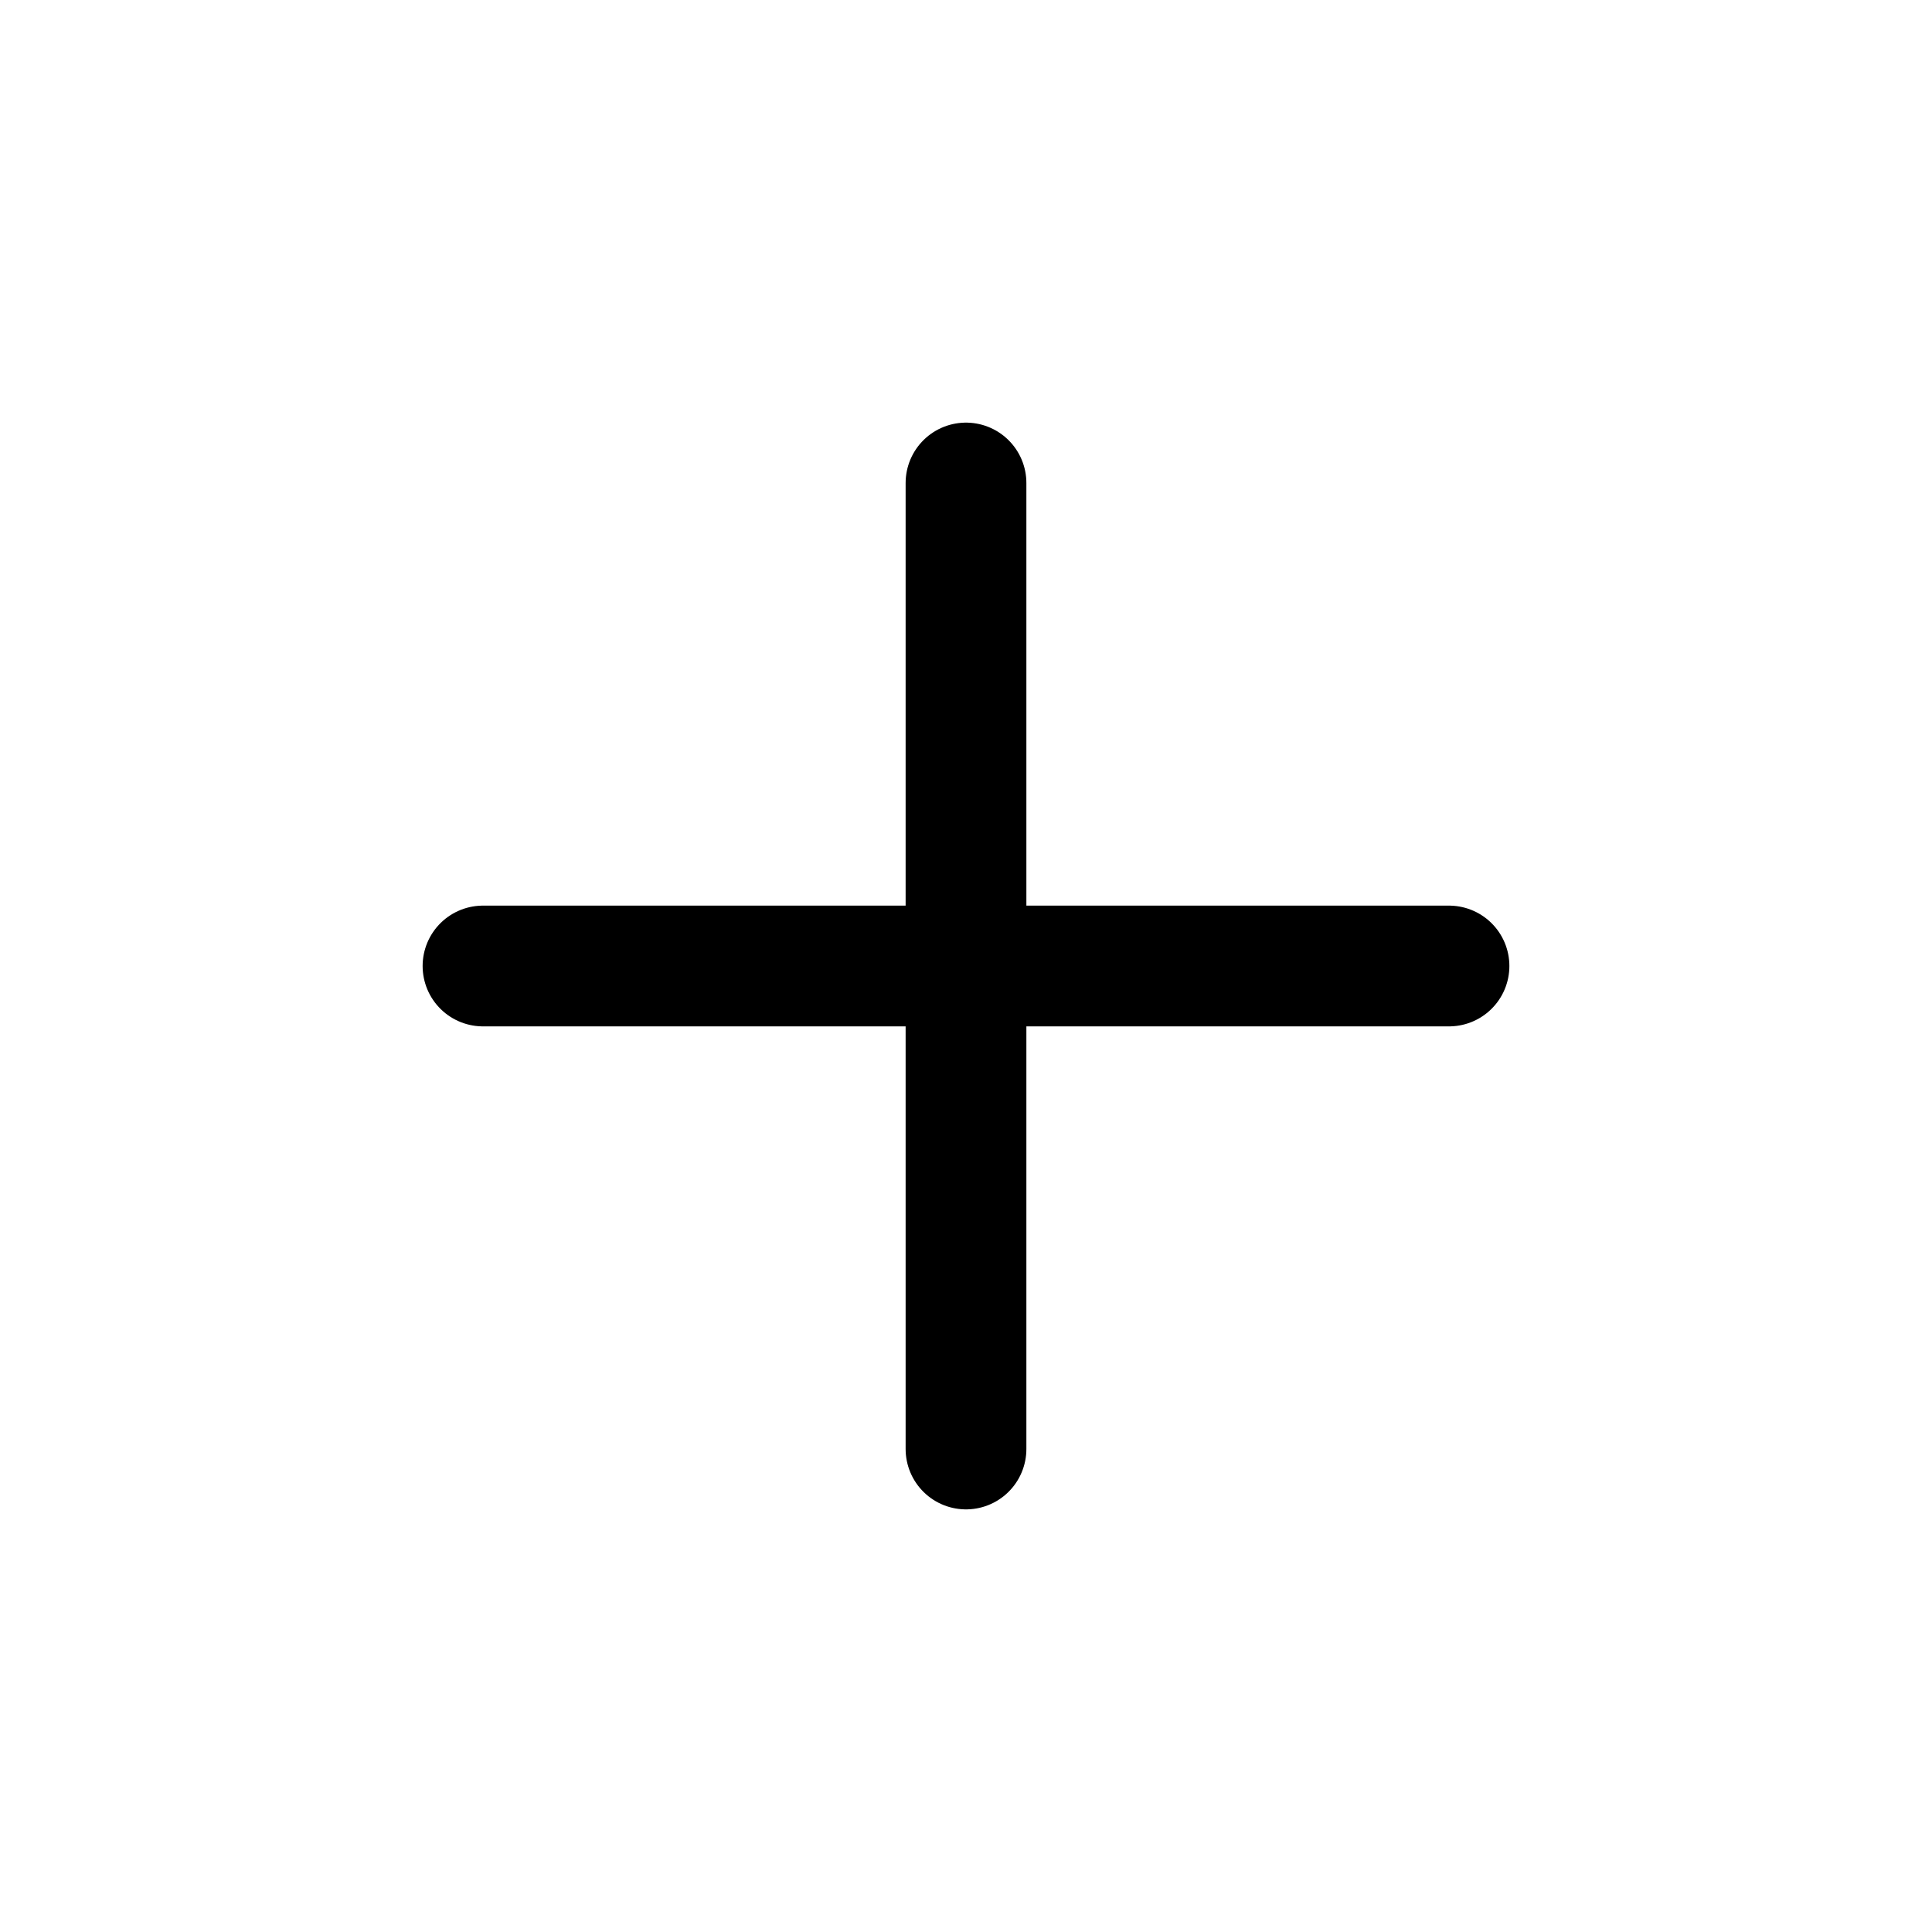
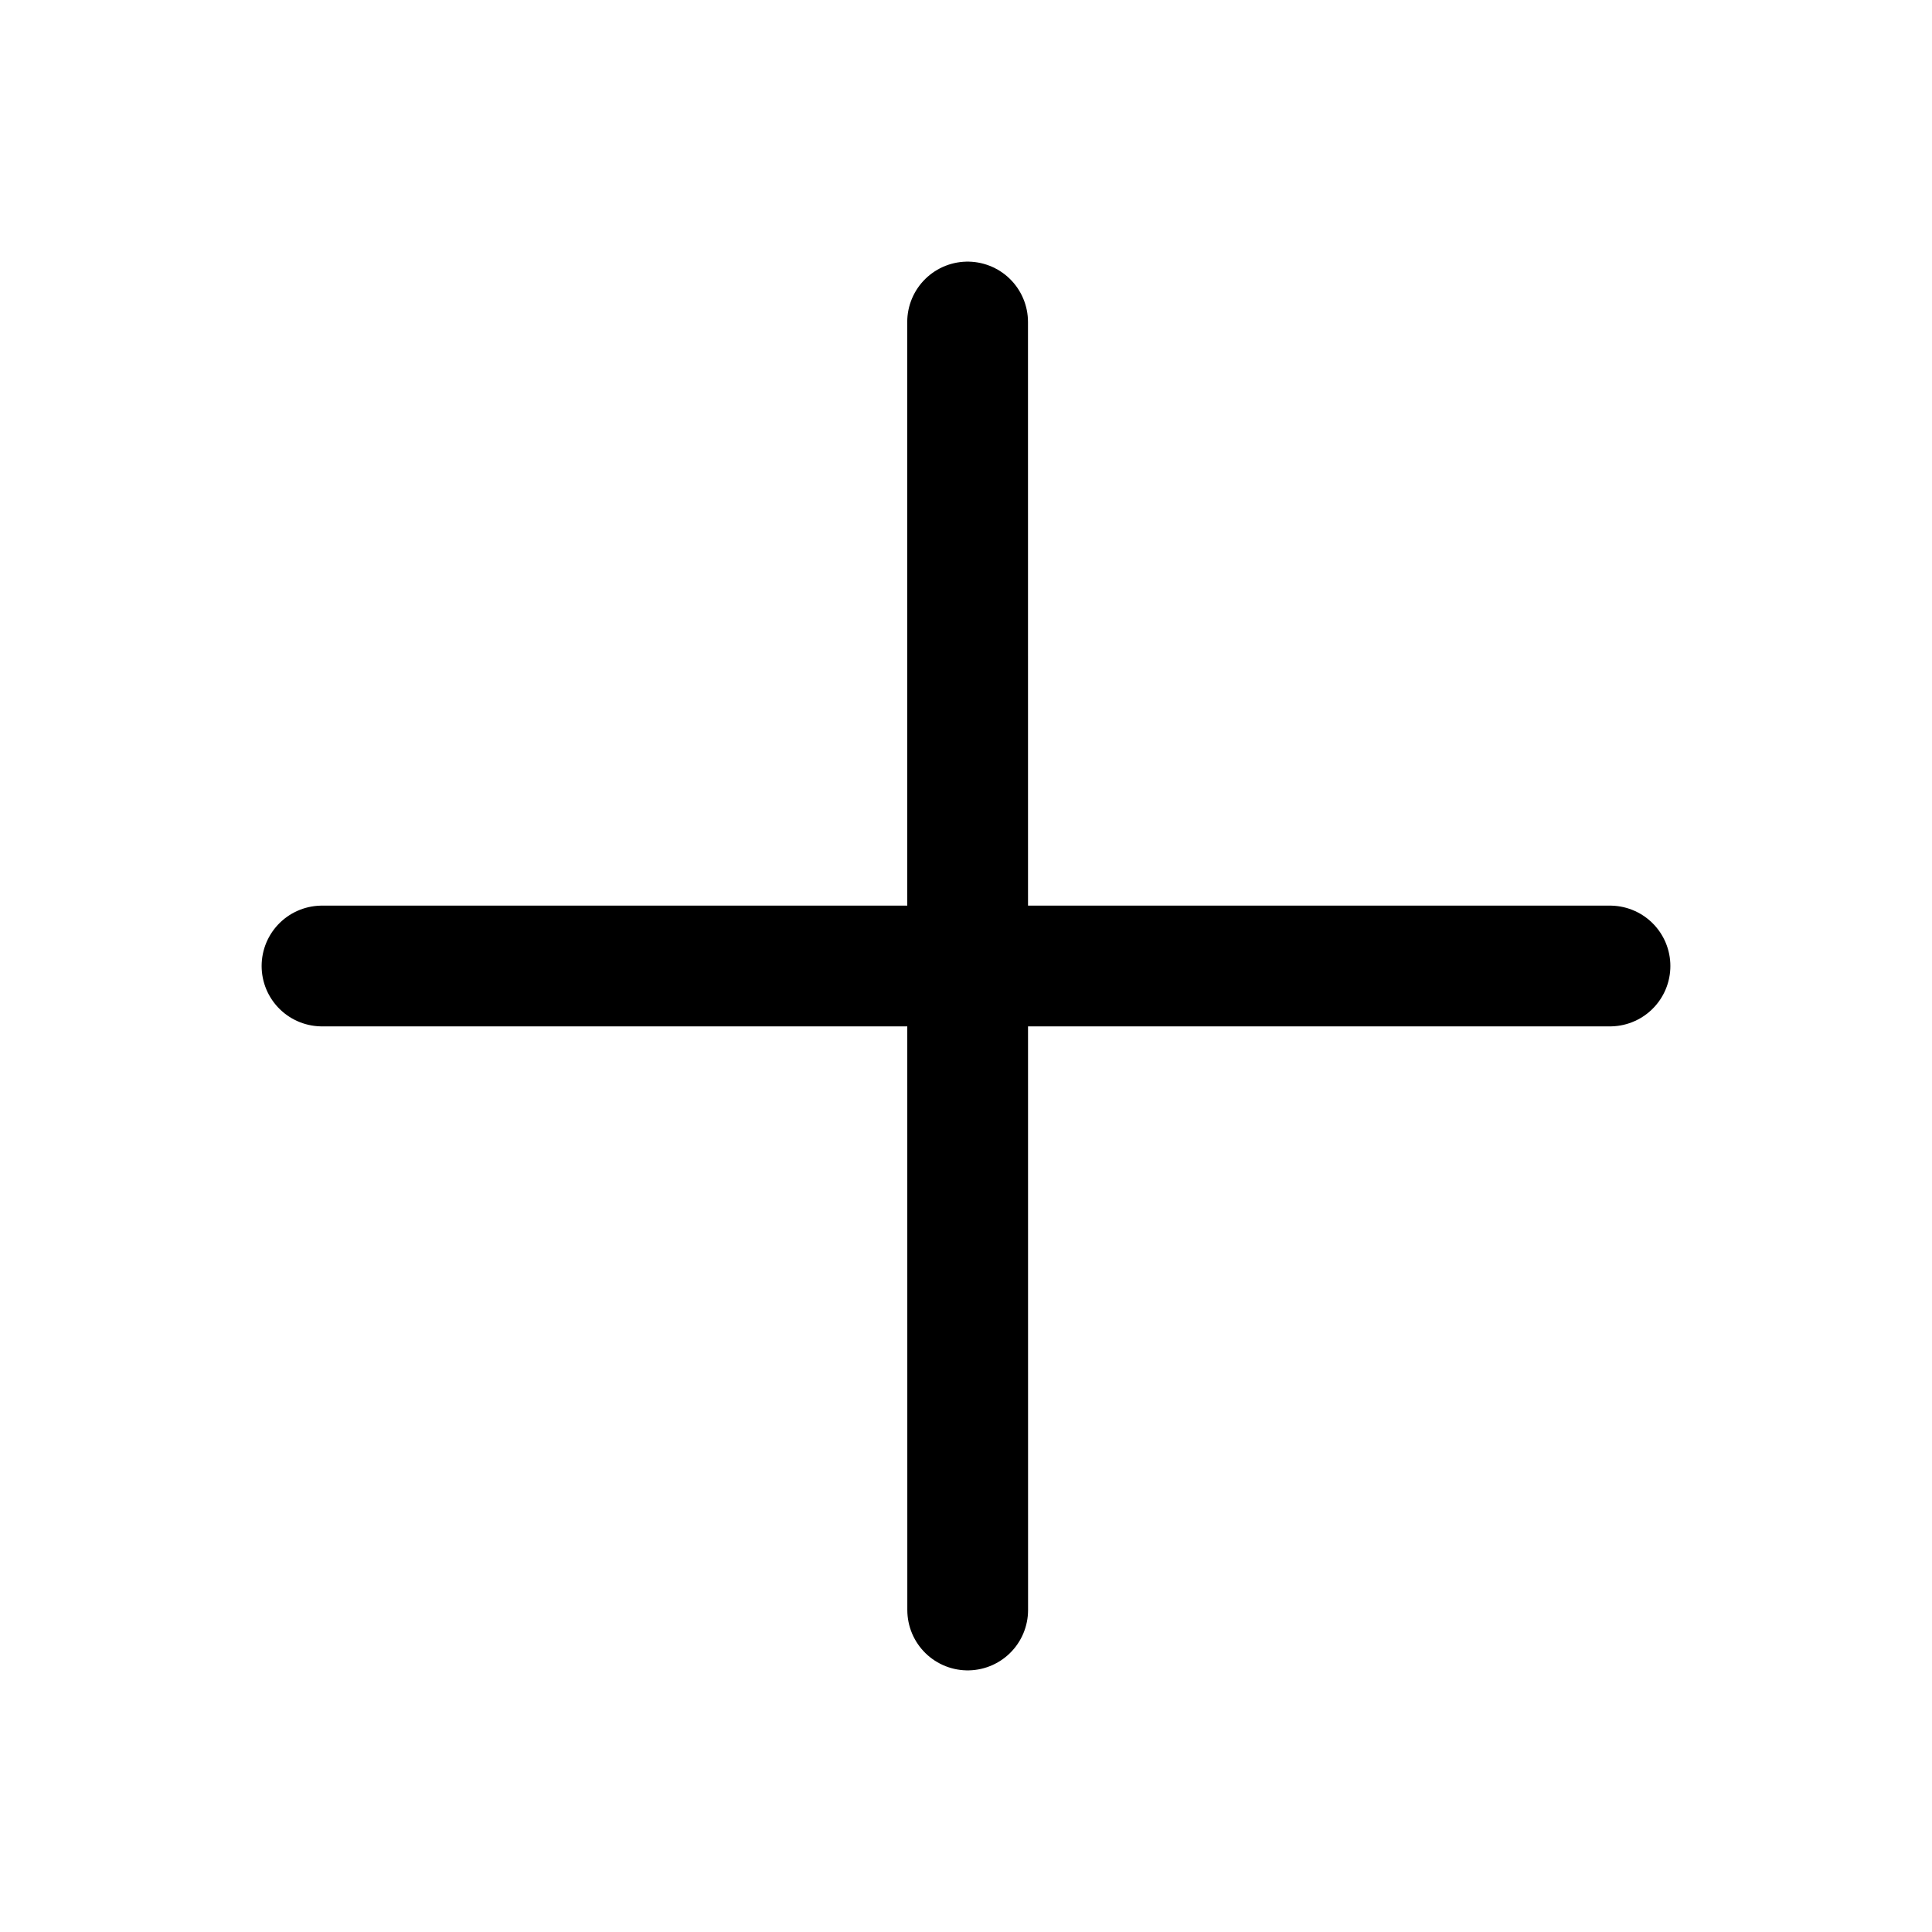
- <svg xmlns="http://www.w3.org/2000/svg" viewBox="0 0 24 24" fill="none" stroke="currentColor" stroke-width="1.5" stroke-linecap="round" stroke-linejoin="round">
-   <path d="M12 6v12M6 12h12" />
+ <svg xmlns="http://www.w3.org/2000/svg" width="1em" height="1em" viewBox="0 0 24 24" fill="none" stroke-width="1.5">
+   <path d="M4 12L20 12" stroke="currentColor" stroke-linecap="round" />
+   <path d="M12.02 4L12.021 20" stroke="currentColor" stroke-linecap="round" />
</svg>
